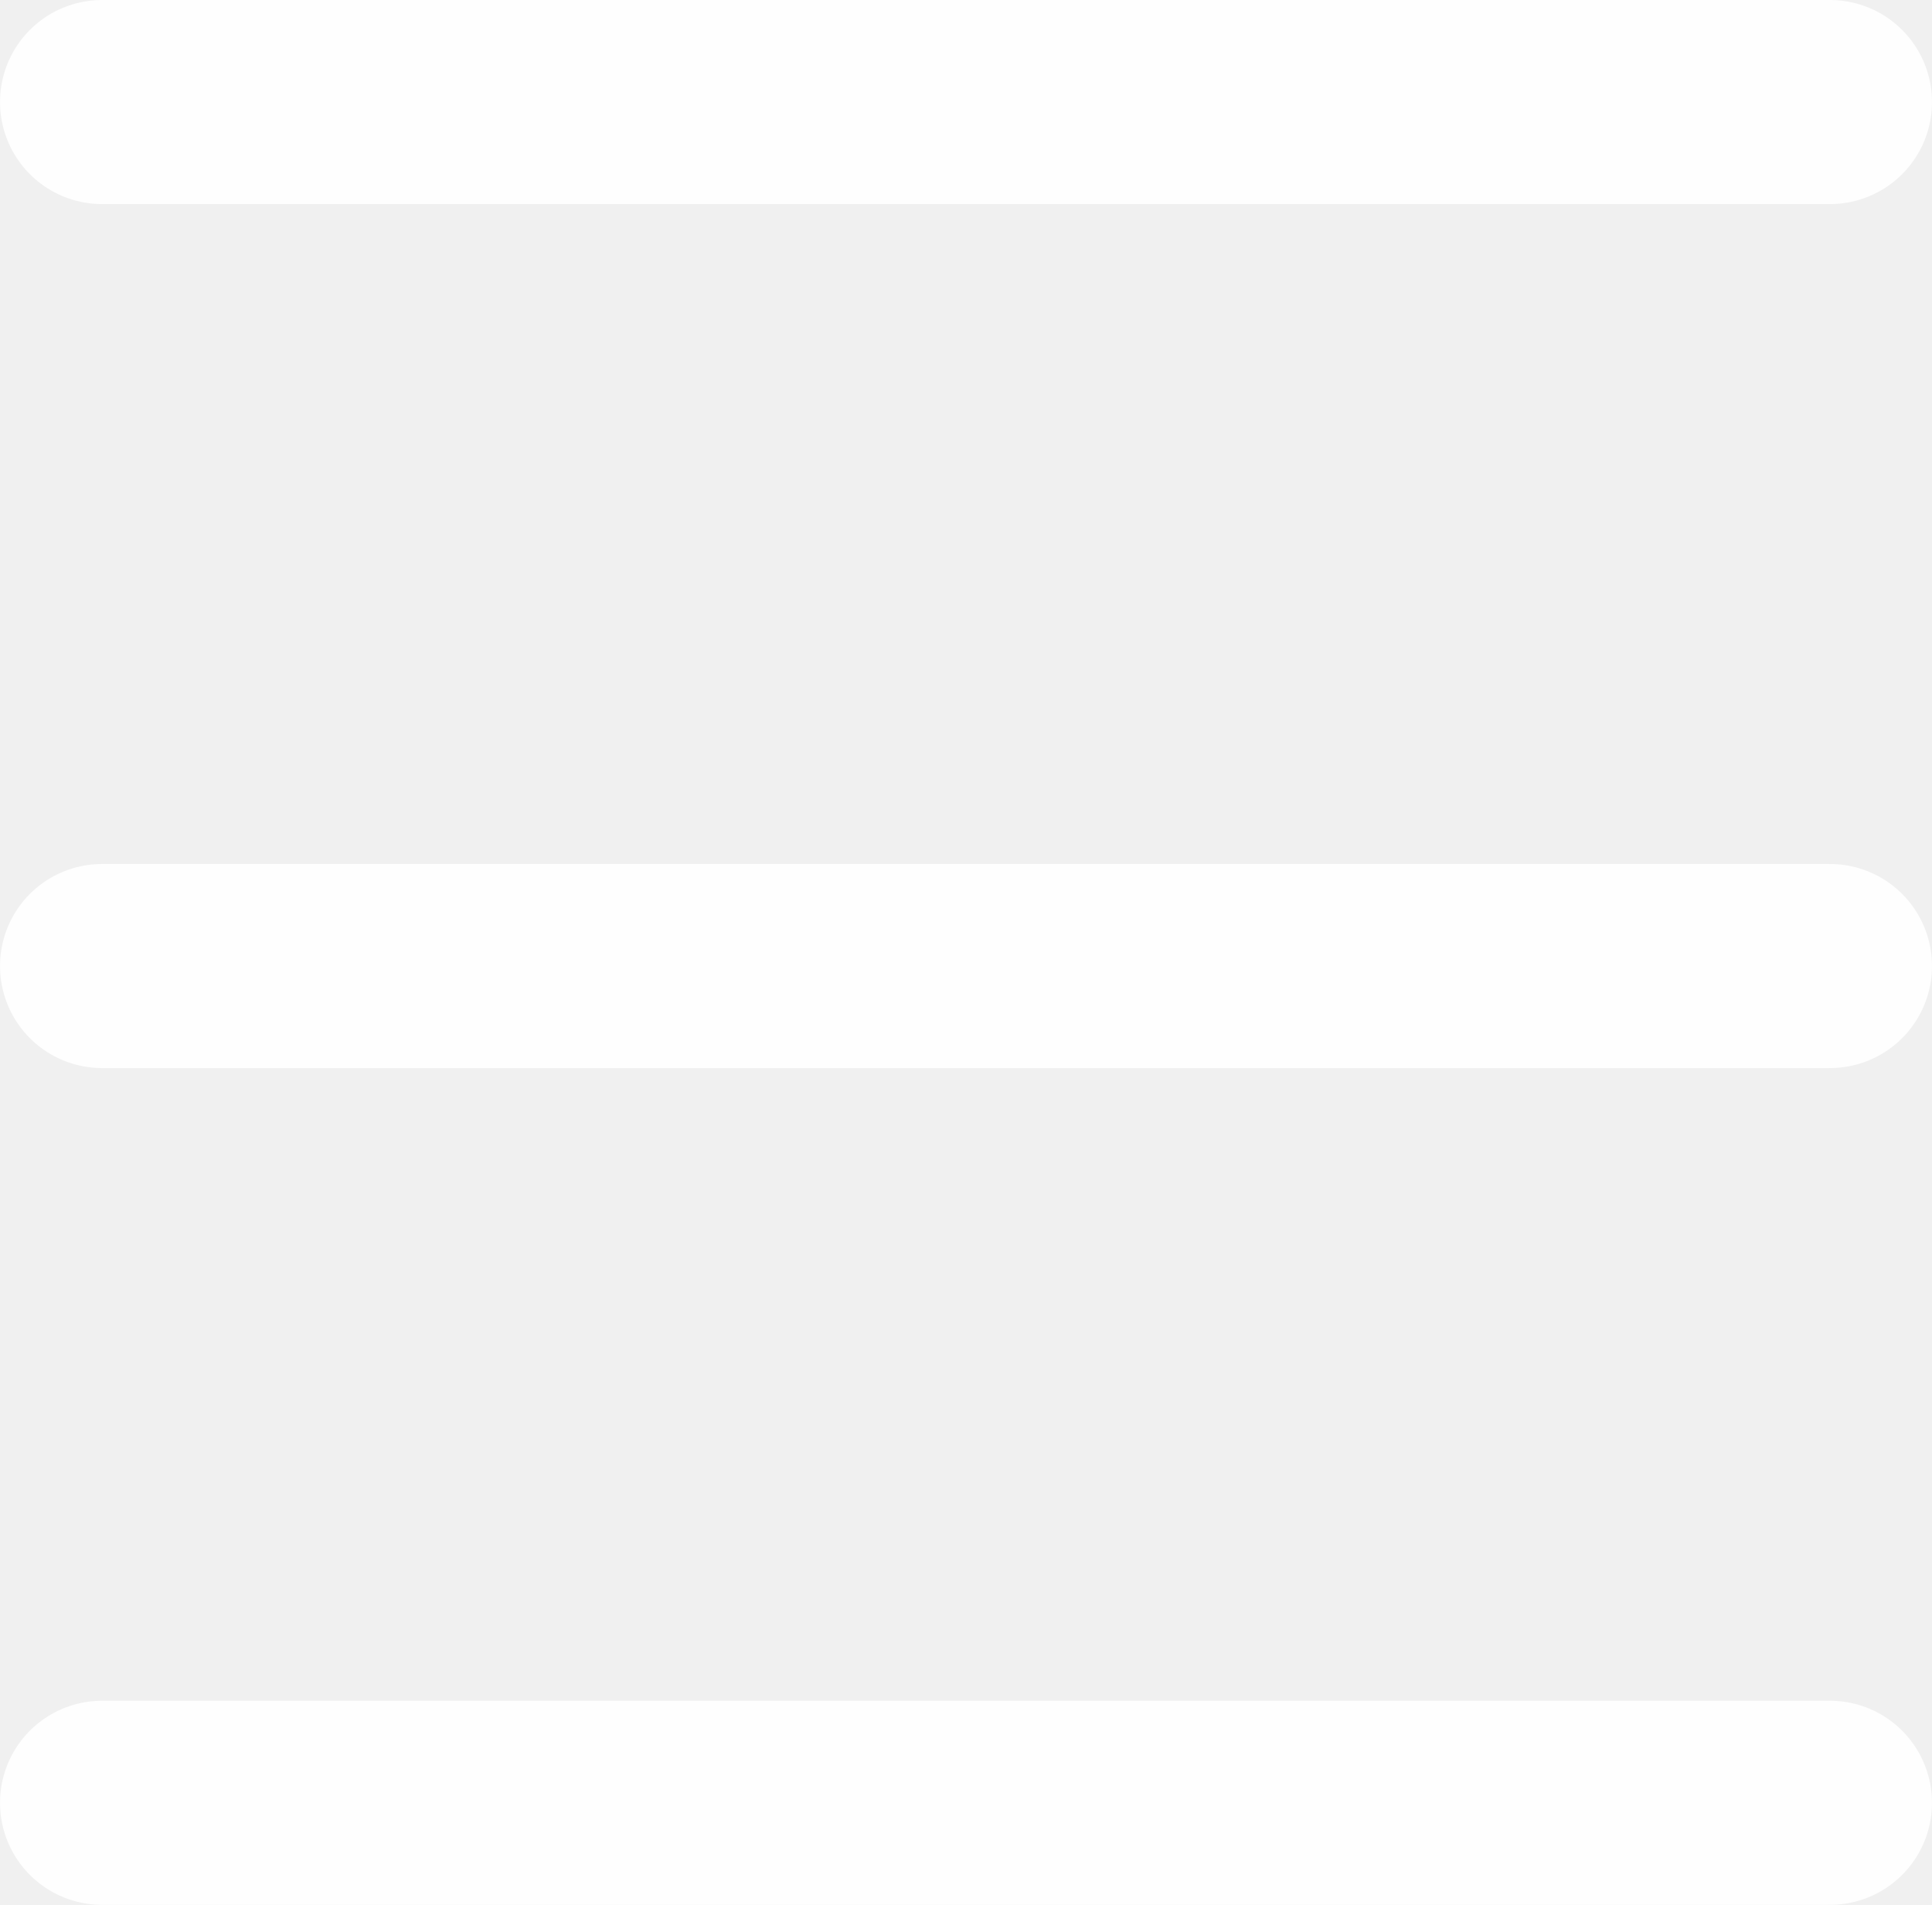
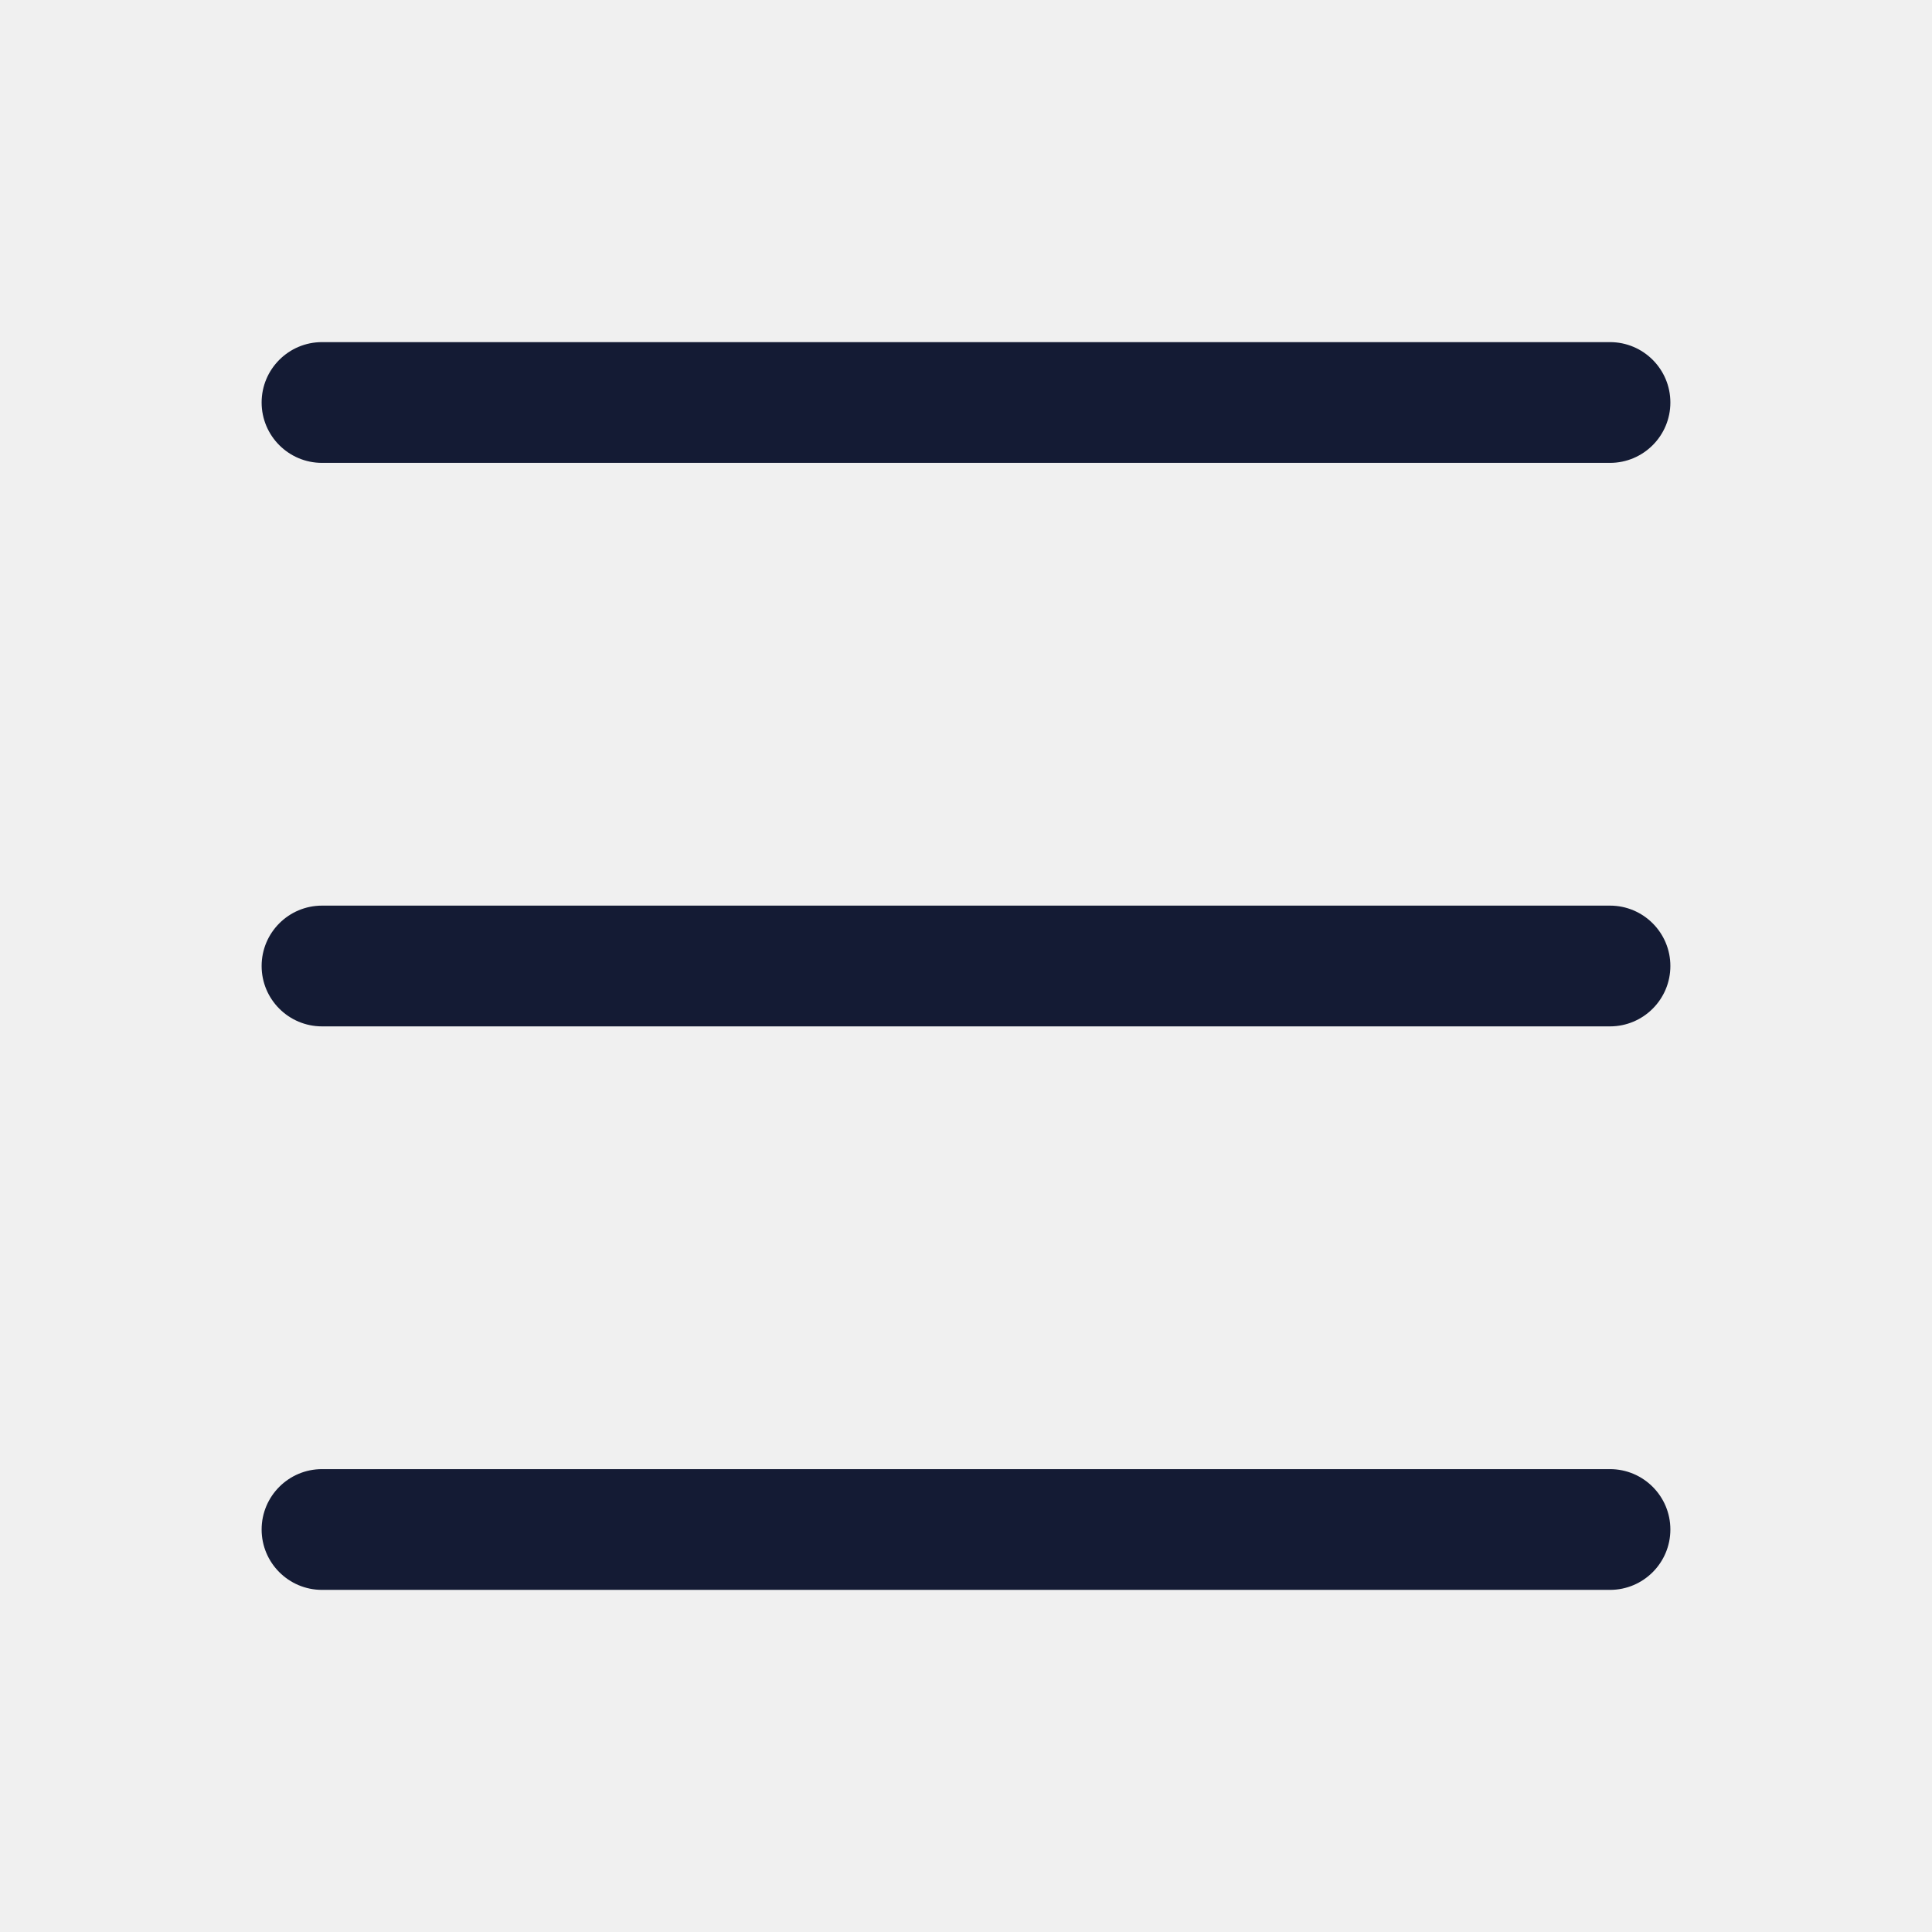
- <svg xmlns="http://www.w3.org/2000/svg" width="284" height="280" viewBox="0 0 284 280" fill="none">
-   <line x1="15" y1="15" x2="269" y2="15" stroke="white" stroke-opacity="0.9" stroke-width="30" stroke-linecap="round" />
-   <line x1="15" y1="265" x2="269" y2="265" stroke="white" stroke-opacity="0.9" stroke-width="30" stroke-linecap="round" />
-   <line x1="15" y1="142" x2="269" y2="142" stroke="white" stroke-opacity="0.9" stroke-width="30" stroke-linecap="round" />
+ <svg xmlns="http://www.w3.org/2000/svg" viewBox="0 0 24 24" width="24" height="24" color="#000000" fill="none">
+   <defs />
+   <path fill="#141B34" d="M3.25,5 C3.25,4.586 3.586,4.25 4,4.25 L20,4.25 C20.414,4.25 20.75,4.586 20.75,5 C20.75,5.414 20.414,5.75 20,5.75 L4,5.75 C3.586,5.75 3.25,5.414 3.25,5 Z M3.25,12 C3.25,11.586 3.586,11.25 4,11.25 L20,11.25 C20.414,11.25 20.75,11.586 20.75,12 C20.75,12.414 20.414,12.75 20,12.75 L4,12.75 C3.586,12.75 3.25,12.414 3.25,12 Z M4,18.25 L20,18.25 C20.414,18.25 20.75,18.586 20.75,19 C20.75,19.414 20.414,19.75 20,19.75 L4,19.75 C3.586,19.75 3.25,19.414 3.25,19 C3.25,18.586 3.586,18.25 4,18.25 Z" />
</svg>
